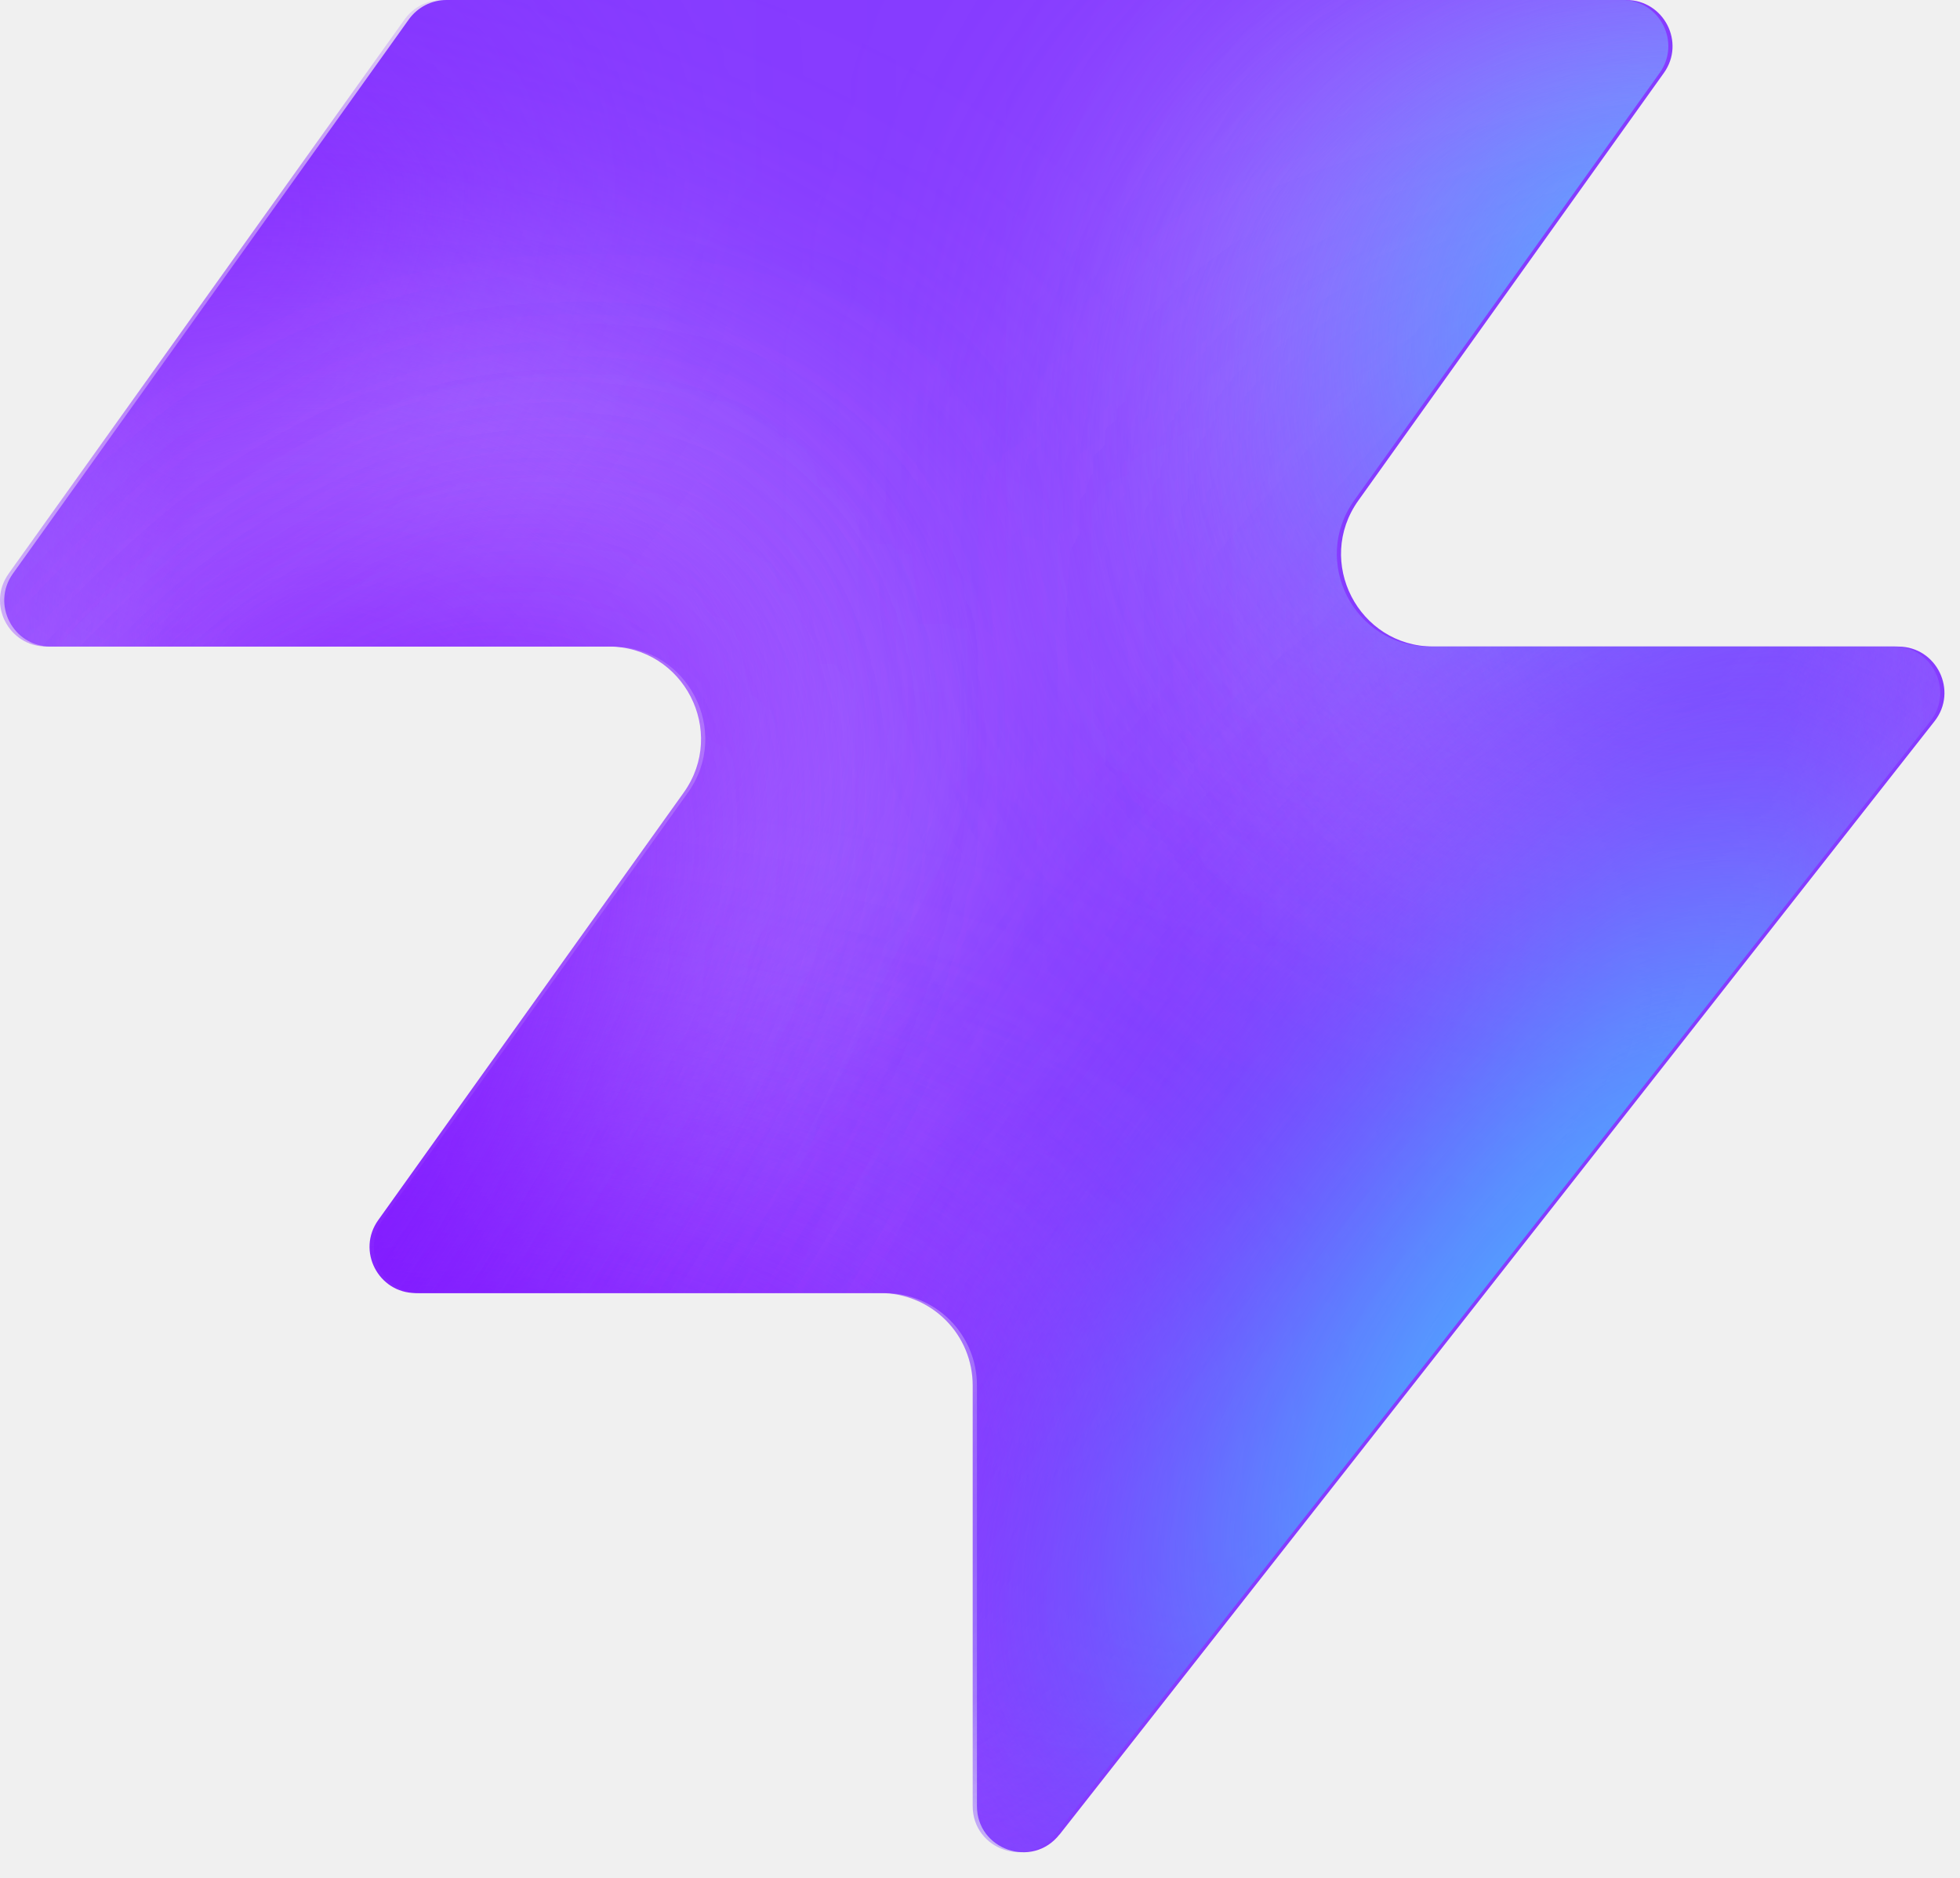
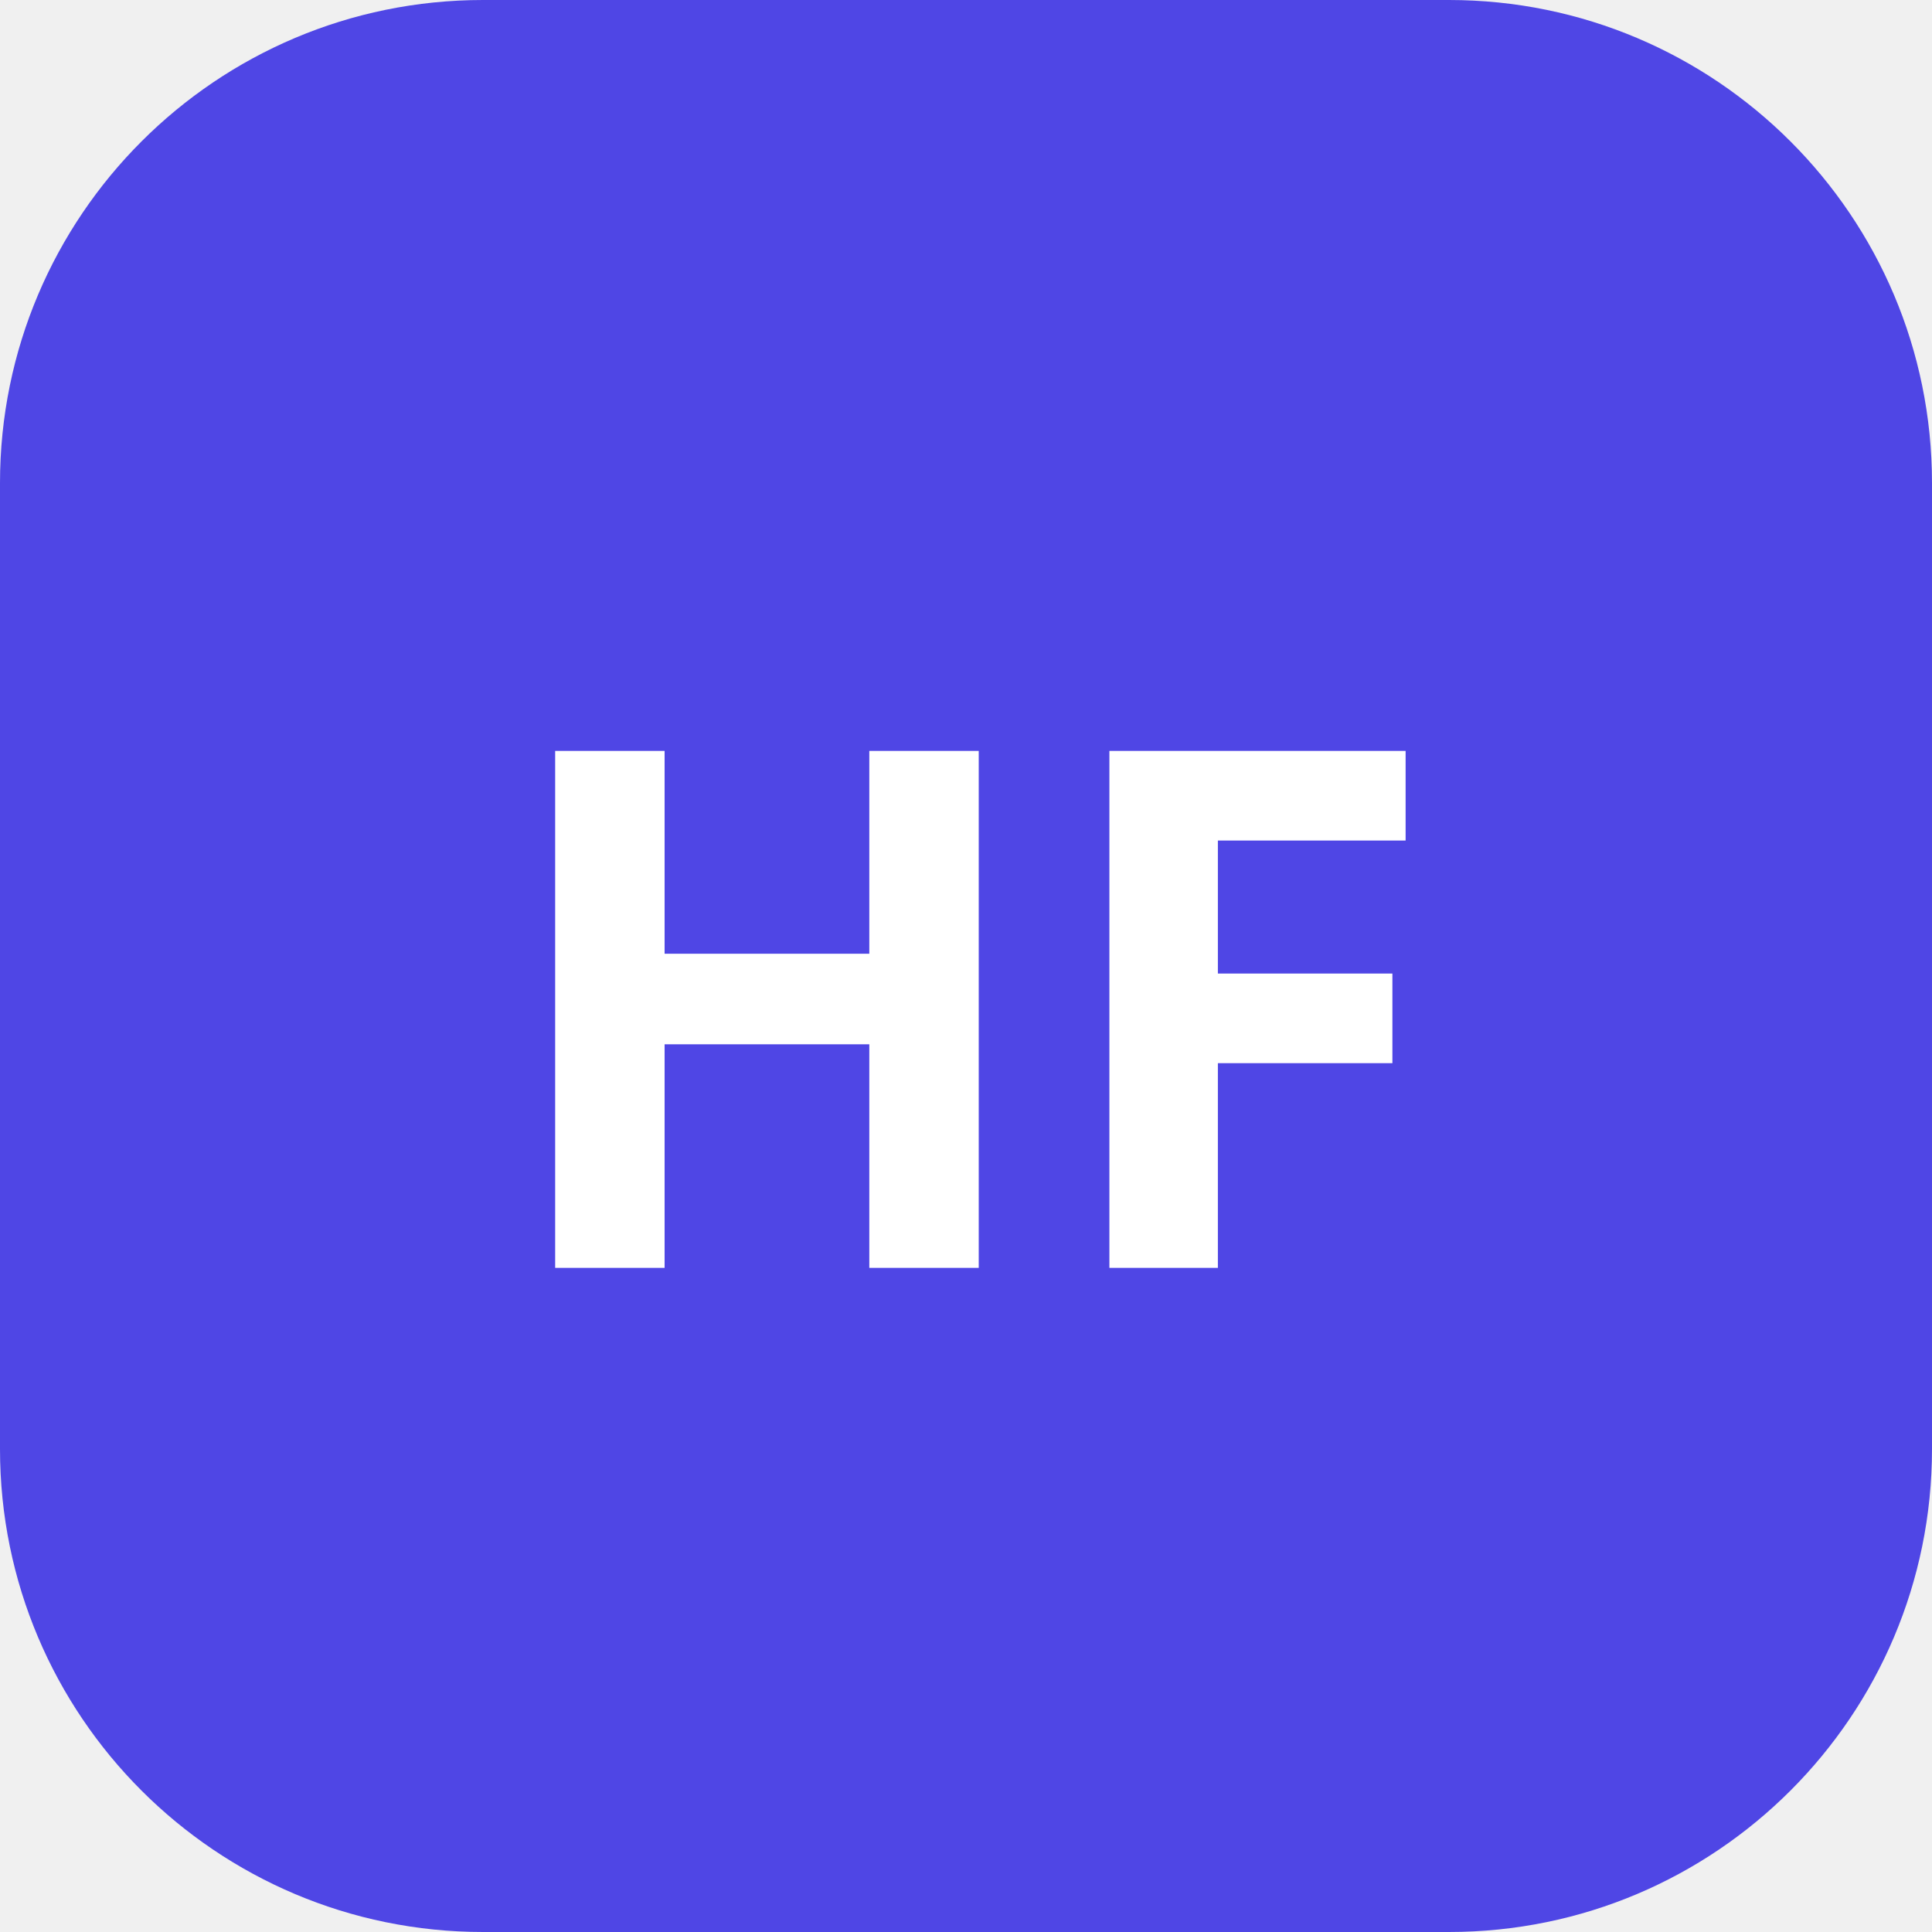
- <svg xmlns="http://www.w3.org/2000/svg" width="48" height="46" fill="none" viewBox="0 0 48 46">
-   <path fill="#863bff" d="M25.946 44.938c-.664.845-2.021.375-2.021-.698V33.937a2.26 2.26 0 0 0-2.262-2.262H10.287c-.92 0-1.456-1.04-.92-1.788l7.48-10.471c1.07-1.497 0-3.578-1.842-3.578H1.237c-.92 0-1.456-1.04-.92-1.788L10.013.474c.214-.297.556-.474.92-.474h28.894c.92 0 1.456 1.04.92 1.788l-7.48 10.471c-1.07 1.498 0 3.579 1.842 3.579h11.377c.943 0 1.473 1.088.89 1.83L25.947 44.94z" style="fill:#863bff;fill:color(display-p3 .525 .23 1);fill-opacity:1" />
-   <mask id="a" width="48" height="46" x="0" y="0" maskUnits="userSpaceOnUse" style="mask-type:alpha">
-     <path fill="#000" d="M25.842 44.938c-.664.844-2.021.375-2.021-.698V33.937a2.26 2.26 0 0 0-2.262-2.262H10.183c-.92 0-1.456-1.04-.92-1.788l7.48-10.471c1.07-1.498 0-3.579-1.842-3.579H1.133c-.92 0-1.456-1.04-.92-1.787L9.91.473c.214-.297.556-.474.92-.474h28.894c.92 0 1.456 1.04.92 1.788l-7.48 10.471c-1.07 1.498 0 3.578 1.842 3.578h11.377c.943 0 1.473 1.088.89 1.832L25.843 44.94z" style="fill:#000;fill-opacity:1" />
-   </mask>
-   <g mask="url(#a)">
-     <g filter="url(#b)">
-       <ellipse cx="5.508" cy="14.704" fill="#ede6ff" rx="5.508" ry="14.704" style="fill:#ede6ff;fill:color(display-p3 .927 .903 1);fill-opacity:1" transform="matrix(.00324 1 1 -.00324 -4.47 31.516)" />
-     </g>
-     <g filter="url(#c)">
-       <ellipse cx="10.399" cy="29.851" fill="#ede6ff" rx="10.399" ry="29.851" style="fill:#ede6ff;fill:color(display-p3 .927 .903 1);fill-opacity:1" transform="matrix(.00324 1 1 -.00324 -39.328 7.883)" />
-     </g>
-     <g filter="url(#d)">
-       <ellipse cx="5.508" cy="30.487" fill="#7e14ff" rx="5.508" ry="30.487" style="fill:#7e14ff;fill:color(display-p3 .492 .077 1);fill-opacity:1" transform="rotate(89.814 -25.913 -14.639)scale(1 -1)" />
-     </g>
-     <g filter="url(#e)">
-       <ellipse cx="5.508" cy="30.599" fill="#7e14ff" rx="5.508" ry="30.599" style="fill:#7e14ff;fill:color(display-p3 .492 .077 1);fill-opacity:1" transform="rotate(89.814 -32.644 -3.334)scale(1 -1)" />
-     </g>
-     <g filter="url(#f)">
-       <ellipse cx="5.508" cy="30.599" fill="#7e14ff" rx="5.508" ry="30.599" style="fill:#7e14ff;fill:color(display-p3 .492 .077 1);fill-opacity:1" transform="matrix(.00324 1 1 -.00324 -34.34 30.47)" />
-     </g>
-     <g filter="url(#g)">
-       <ellipse cx="14.072" cy="22.078" fill="#ede6ff" rx="14.072" ry="22.078" style="fill:#ede6ff;fill:color(display-p3 .927 .903 1);fill-opacity:1" transform="rotate(93.35 24.506 48.493)scale(-1 1)" />
-     </g>
-     <g filter="url(#h)">
-       <ellipse cx="3.47" cy="21.501" fill="#7e14ff" rx="3.47" ry="21.501" style="fill:#7e14ff;fill:color(display-p3 .492 .077 1);fill-opacity:1" transform="rotate(89.009 28.708 47.59)scale(-1 1)" />
-     </g>
-     <g filter="url(#i)">
-       <ellipse cx="3.47" cy="21.501" fill="#7e14ff" rx="3.47" ry="21.501" style="fill:#7e14ff;fill:color(display-p3 .492 .077 1);fill-opacity:1" transform="rotate(89.009 28.708 47.59)scale(-1 1)" />
-     </g>
-     <g filter="url(#j)">
-       <ellipse cx=".387" cy="8.972" fill="#7e14ff" rx="4.407" ry="29.108" style="fill:#7e14ff;fill:color(display-p3 .492 .077 1);fill-opacity:1" transform="rotate(39.51 .387 8.972)" />
-     </g>
-     <g filter="url(#k)">
-       <ellipse cx="47.523" cy="-6.092" fill="#7e14ff" rx="4.407" ry="29.108" style="fill:#7e14ff;fill:color(display-p3 .492 .077 1);fill-opacity:1" transform="rotate(37.892 47.523 -6.092)" />
-     </g>
-     <g filter="url(#l)">
-       <ellipse cx="41.412" cy="6.333" fill="#47bfff" rx="5.971" ry="9.665" style="fill:#47bfff;fill:color(display-p3 .28 .748 1);fill-opacity:1" transform="rotate(37.892 41.412 6.333)" />
-     </g>
-     <g filter="url(#m)">
-       <ellipse cx="-1.879" cy="38.332" fill="#7e14ff" rx="4.407" ry="29.108" style="fill:#7e14ff;fill:color(display-p3 .492 .077 1);fill-opacity:1" transform="rotate(37.892 -1.88 38.332)" />
-     </g>
-     <g filter="url(#n)">
-       <ellipse cx="-1.879" cy="38.332" fill="#7e14ff" rx="4.407" ry="29.108" style="fill:#7e14ff;fill:color(display-p3 .492 .077 1);fill-opacity:1" transform="rotate(37.892 -1.88 38.332)" />
-     </g>
-     <g filter="url(#o)">
-       <ellipse cx="35.651" cy="29.907" fill="#7e14ff" rx="4.407" ry="29.108" style="fill:#7e14ff;fill:color(display-p3 .492 .077 1);fill-opacity:1" transform="rotate(37.892 35.651 29.907)" />
-     </g>
-     <g filter="url(#p)">
-       <ellipse cx="38.418" cy="32.4" fill="#47bfff" rx="5.971" ry="15.297" style="fill:#47bfff;fill:color(display-p3 .28 .748 1);fill-opacity:1" transform="rotate(37.892 38.418 32.4)" />
-     </g>
-   </g>
-   <defs>
-     <filter id="b" width="60.045" height="41.654" x="-19.77" y="16.149" color-interpolation-filters="sRGB" filterUnits="userSpaceOnUse">
-       <feFlood flood-opacity="0" result="BackgroundImageFix" />
-       <feBlend in="SourceGraphic" in2="BackgroundImageFix" result="shape" />
-       <feGaussianBlur result="effect1_foregroundBlur_2002_17158" stdDeviation="7.659" />
-     </filter>
-     <filter id="c" width="90.34" height="51.437" x="-54.613" y="-7.533" color-interpolation-filters="sRGB" filterUnits="userSpaceOnUse">
-       <feFlood flood-opacity="0" result="BackgroundImageFix" />
-       <feBlend in="SourceGraphic" in2="BackgroundImageFix" result="shape" />
-       <feGaussianBlur result="effect1_foregroundBlur_2002_17158" stdDeviation="7.659" />
-     </filter>
-     <filter id="d" width="79.355" height="29.4" x="-49.64" y="2.03" color-interpolation-filters="sRGB" filterUnits="userSpaceOnUse">
-       <feFlood flood-opacity="0" result="BackgroundImageFix" />
-       <feBlend in="SourceGraphic" in2="BackgroundImageFix" result="shape" />
-       <feGaussianBlur result="effect1_foregroundBlur_2002_17158" stdDeviation="4.596" />
-     </filter>
-     <filter id="e" width="79.579" height="29.4" x="-45.045" y="20.029" color-interpolation-filters="sRGB" filterUnits="userSpaceOnUse">
-       <feFlood flood-opacity="0" result="BackgroundImageFix" />
-       <feBlend in="SourceGraphic" in2="BackgroundImageFix" result="shape" />
-       <feGaussianBlur result="effect1_foregroundBlur_2002_17158" stdDeviation="4.596" />
-     </filter>
-     <filter id="f" width="79.579" height="29.4" x="-43.513" y="21.178" color-interpolation-filters="sRGB" filterUnits="userSpaceOnUse">
-       <feFlood flood-opacity="0" result="BackgroundImageFix" />
-       <feBlend in="SourceGraphic" in2="BackgroundImageFix" result="shape" />
-       <feGaussianBlur result="effect1_foregroundBlur_2002_17158" stdDeviation="4.596" />
-     </filter>
-     <filter id="g" width="74.749" height="58.852" x="15.756" y="-17.901" color-interpolation-filters="sRGB" filterUnits="userSpaceOnUse">
-       <feFlood flood-opacity="0" result="BackgroundImageFix" />
-       <feBlend in="SourceGraphic" in2="BackgroundImageFix" result="shape" />
-       <feGaussianBlur result="effect1_foregroundBlur_2002_17158" stdDeviation="7.659" />
-     </filter>
-     <filter id="h" width="61.377" height="25.362" x="23.548" y="2.284" color-interpolation-filters="sRGB" filterUnits="userSpaceOnUse">
-       <feFlood flood-opacity="0" result="BackgroundImageFix" />
-       <feBlend in="SourceGraphic" in2="BackgroundImageFix" result="shape" />
-       <feGaussianBlur result="effect1_foregroundBlur_2002_17158" stdDeviation="4.596" />
-     </filter>
-     <filter id="i" width="61.377" height="25.362" x="23.548" y="2.284" color-interpolation-filters="sRGB" filterUnits="userSpaceOnUse">
-       <feFlood flood-opacity="0" result="BackgroundImageFix" />
-       <feBlend in="SourceGraphic" in2="BackgroundImageFix" result="shape" />
-       <feGaussianBlur result="effect1_foregroundBlur_2002_17158" stdDeviation="4.596" />
-     </filter>
-     <filter id="j" width="56.045" height="63.649" x="-27.636" y="-22.853" color-interpolation-filters="sRGB" filterUnits="userSpaceOnUse">
-       <feFlood flood-opacity="0" result="BackgroundImageFix" />
-       <feBlend in="SourceGraphic" in2="BackgroundImageFix" result="shape" />
-       <feGaussianBlur result="effect1_foregroundBlur_2002_17158" stdDeviation="4.596" />
-     </filter>
-     <filter id="k" width="54.814" height="64.646" x="20.116" y="-38.415" color-interpolation-filters="sRGB" filterUnits="userSpaceOnUse">
-       <feFlood flood-opacity="0" result="BackgroundImageFix" />
-       <feBlend in="SourceGraphic" in2="BackgroundImageFix" result="shape" />
-       <feGaussianBlur result="effect1_foregroundBlur_2002_17158" stdDeviation="4.596" />
-     </filter>
-     <filter id="l" width="33.541" height="35.313" x="24.641" y="-11.323" color-interpolation-filters="sRGB" filterUnits="userSpaceOnUse">
-       <feFlood flood-opacity="0" result="BackgroundImageFix" />
-       <feBlend in="SourceGraphic" in2="BackgroundImageFix" result="shape" />
-       <feGaussianBlur result="effect1_foregroundBlur_2002_17158" stdDeviation="4.596" />
-     </filter>
-     <filter id="m" width="54.814" height="64.646" x="-29.286" y="6.009" color-interpolation-filters="sRGB" filterUnits="userSpaceOnUse">
-       <feFlood flood-opacity="0" result="BackgroundImageFix" />
-       <feBlend in="SourceGraphic" in2="BackgroundImageFix" result="shape" />
-       <feGaussianBlur result="effect1_foregroundBlur_2002_17158" stdDeviation="4.596" />
-     </filter>
-     <filter id="n" width="54.814" height="64.646" x="-29.286" y="6.009" color-interpolation-filters="sRGB" filterUnits="userSpaceOnUse">
-       <feFlood flood-opacity="0" result="BackgroundImageFix" />
-       <feBlend in="SourceGraphic" in2="BackgroundImageFix" result="shape" />
-       <feGaussianBlur result="effect1_foregroundBlur_2002_17158" stdDeviation="4.596" />
-     </filter>
-     <filter id="o" width="54.814" height="64.646" x="8.244" y="-2.416" color-interpolation-filters="sRGB" filterUnits="userSpaceOnUse">
-       <feFlood flood-opacity="0" result="BackgroundImageFix" />
-       <feBlend in="SourceGraphic" in2="BackgroundImageFix" result="shape" />
-       <feGaussianBlur result="effect1_foregroundBlur_2002_17158" stdDeviation="4.596" />
-     </filter>
-     <filter id="p" width="39.409" height="43.623" x="18.713" y="10.588" color-interpolation-filters="sRGB" filterUnits="userSpaceOnUse">
-       <feFlood flood-opacity="0" result="BackgroundImageFix" />
-       <feBlend in="SourceGraphic" in2="BackgroundImageFix" result="shape" />
-       <feGaussianBlur result="effect1_foregroundBlur_2002_17158" stdDeviation="4.596" />
-     </filter>
-   </defs>
+ <svg xmlns="http://www.w3.org/2000/svg" viewBox="0 0 32 32" fill="none">
+   <rect width="32" height="32" rx="8" fill="#4F46E5" />
+   <text x="16" y="21" text-anchor="middle" fill="white" font-family="system-ui,sans-serif" font-size="12" font-weight="700">HF</text>
</svg>
